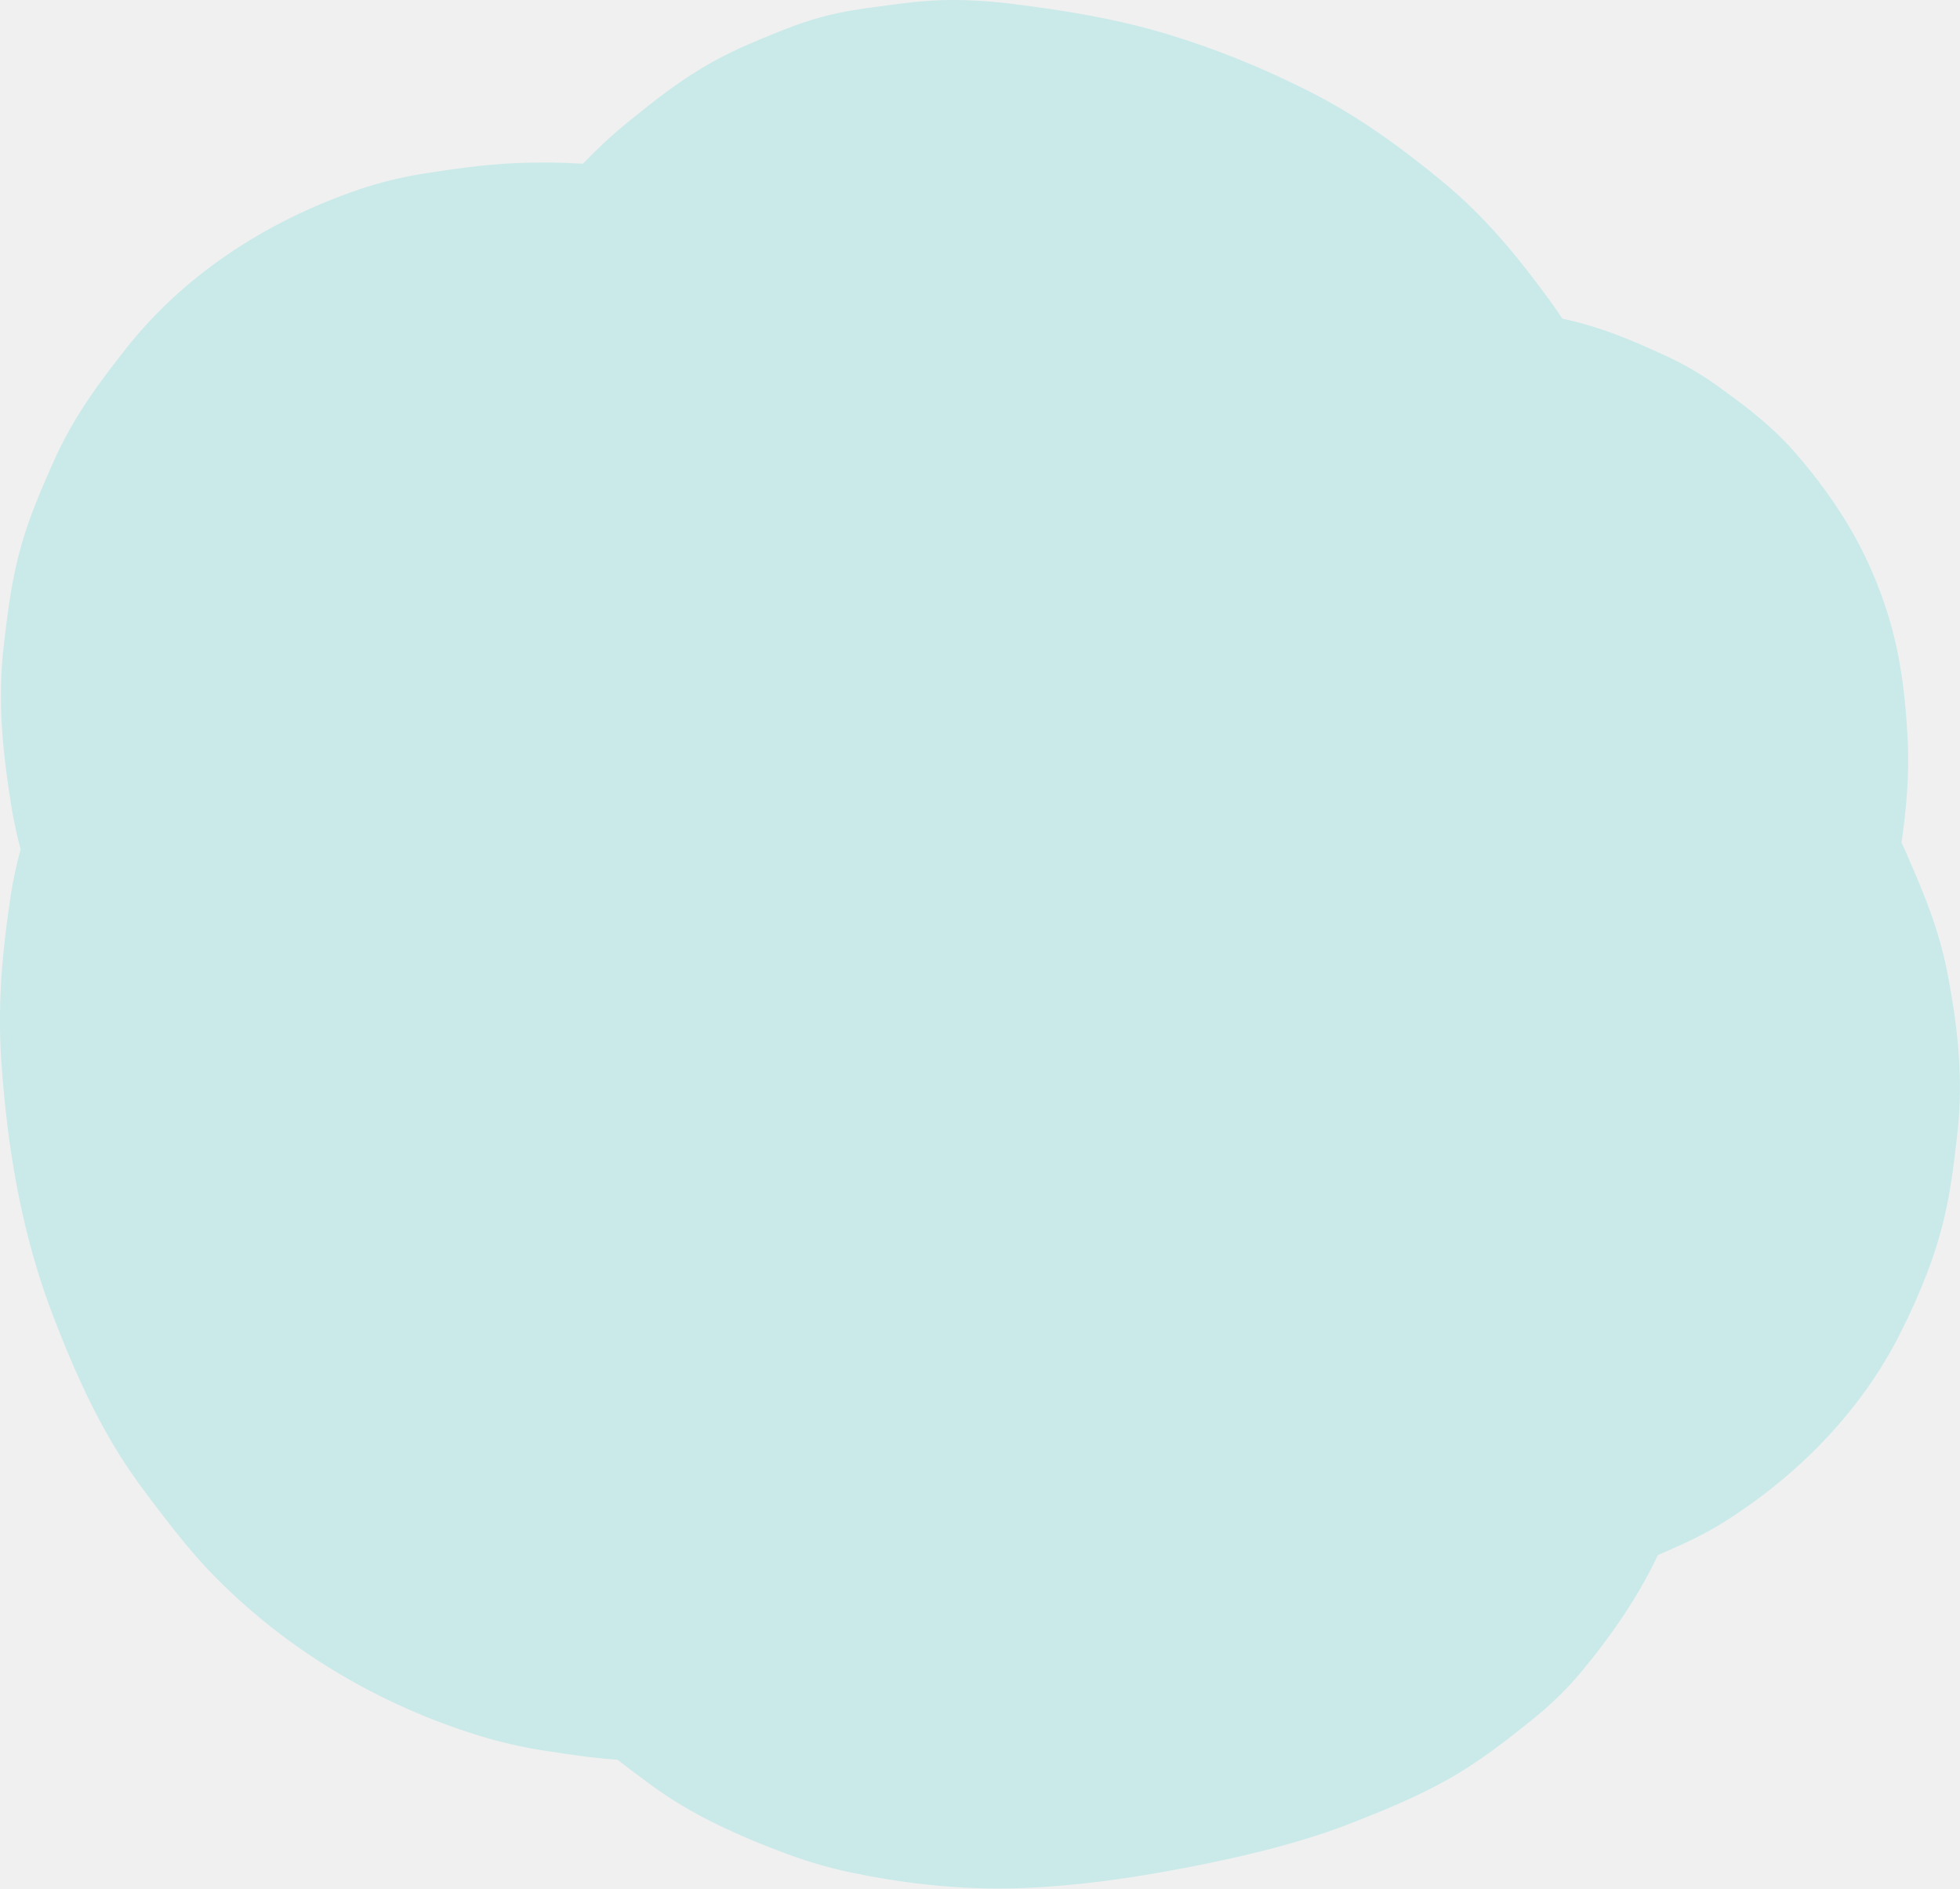
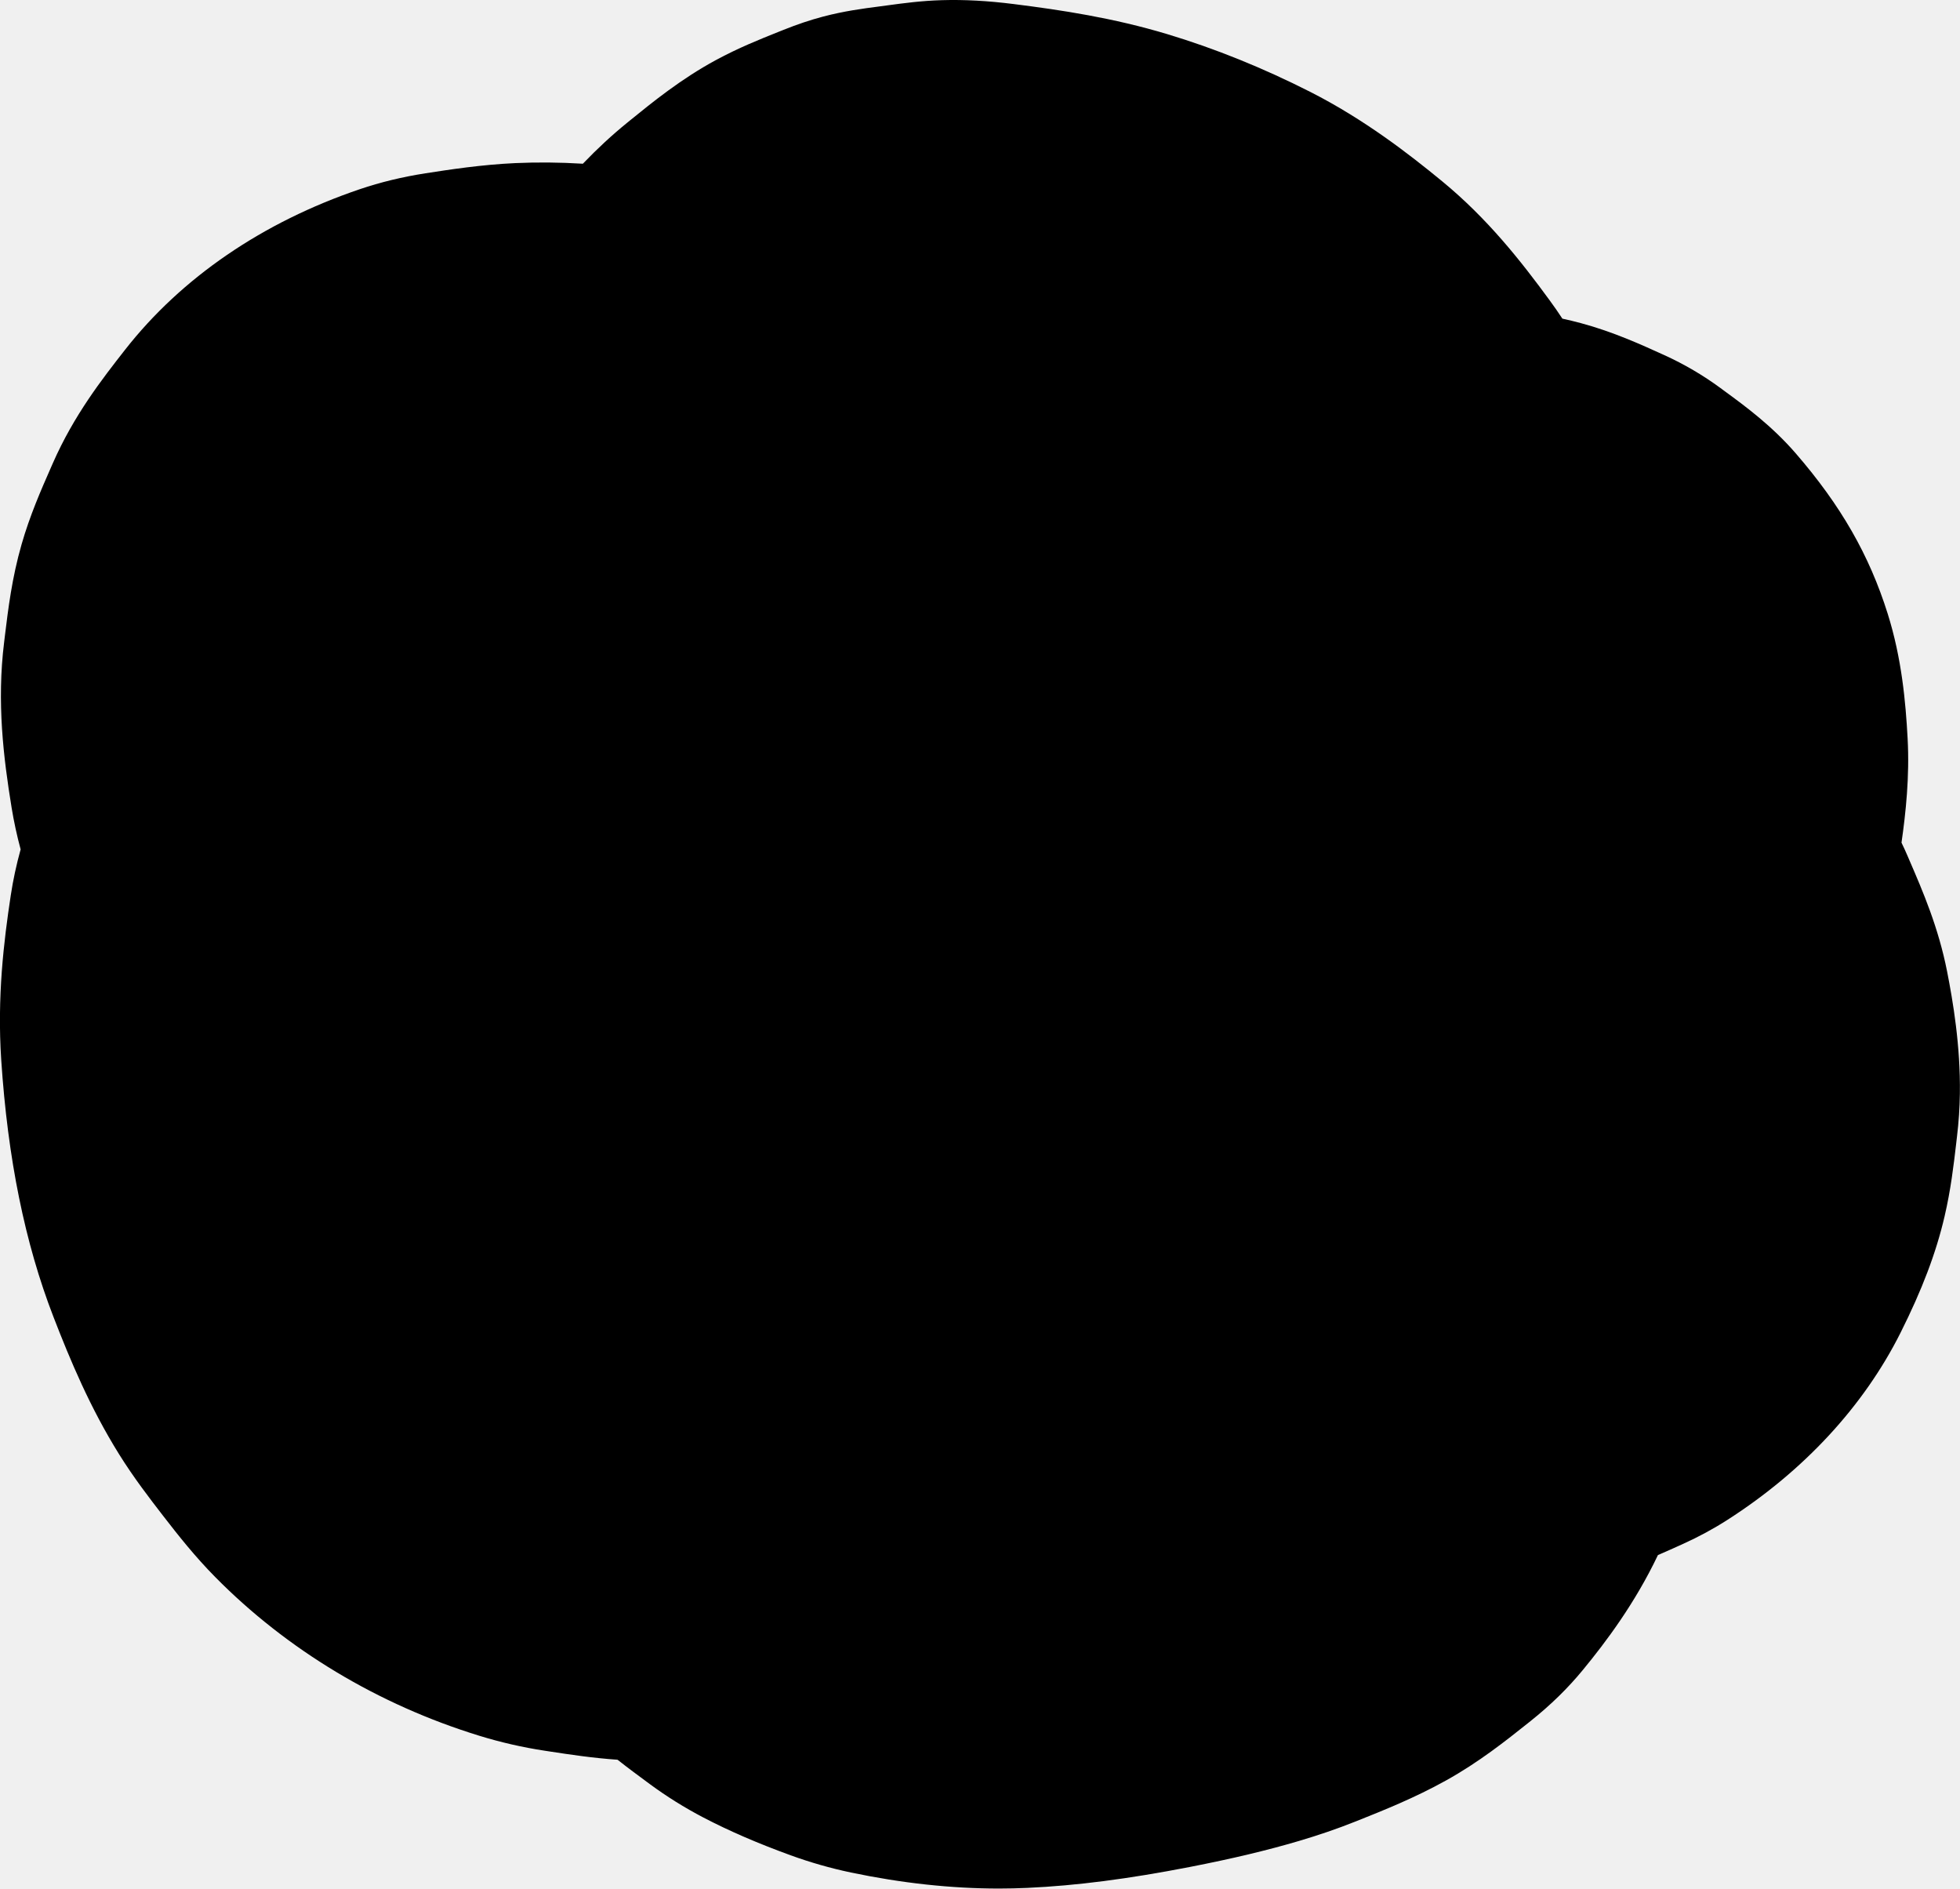
<svg xmlns="http://www.w3.org/2000/svg" version="1.1" id="圖層_1" x="0px" y="0px" viewBox="0 0 596.75 574.9" style="enable-background:new 0 0 596.75 574.9;" xml:space="preserve">
-   <style type="text/css">
- 	.st0{fill:#FFFFFF;}
- 	.st1{fill:#93BAA6;}
- 	.st2{fill:#DBC8E8;}
- 	.st3{fill:#F9F6C2;}
- 	.st4{fill:#CAEAE9;}
- 	.st5{fill:#D0ECEB;}
- 	.st6{fill:#D5EEED;}
- </style>
-   <path class="st4" d="M592.82,295.72c-2.64-13.4-7.35-24.31-11.51-33.94l-0.5-1.17c-0.59-1.37-1.21-2.74-1.87-4.1  c1.29-9.01,2.49-20.03,1.86-31.74c-0.6-11.14-1.79-24.36-6.07-37.97c-5.62-17.86-14.24-32.9-27.97-48.77  c-7.28-8.42-15.46-14.42-21.43-18.79l-1.49-1.1c-5.29-3.9-11.06-7.28-17.14-10.05l-0.14-0.06c-6.88-3.13-15.44-7.03-25.25-9.67  c-1.89-0.51-3.77-0.96-5.62-1.36c-1.25-1.9-2.52-3.74-3.84-5.53c-8.9-12.17-19.03-24.99-32.77-36.29  c-10.08-8.29-23.74-18.87-40.11-27.19c-14.36-7.29-29.01-13.21-43.55-17.59c-16.44-4.95-32.18-7.33-46.74-9.16  c-7.92-1-15.07-1.39-21.89-1.19c-6.23,0.18-11.76,0.93-16.2,1.53l-3.21,0.43c-4.62,0.6-10.36,1.35-16.81,3.05  c-3.91,1.03-7.82,2.35-11.99,4.02l-1.51,0.6c-5.73,2.29-12.23,4.89-19.11,8.61c-10.59,5.73-19.25,12.77-26.21,18.42l-0.82,0.67  c-4.58,3.72-9.06,7.86-13.47,12.46c-6.99-0.43-13.88-0.49-20.56-0.19c-10.3,0.47-20.18,1.99-27.39,3.11  c-6.95,1.08-13.67,2.7-19.95,4.83c-29.59,10.03-54.33,26.95-71.53,48.94c-6.92,8.85-15.53,19.85-21.96,34.51l-0.72,1.64  c-2.78,6.33-6.25,14.2-8.78,23.03c-2.93,10.2-4.07,19.58-5.08,27.85l-0.24,2c-2.24,18.2-0.22,34.95,2.29,50.34  c0.69,4.2,1.59,8.37,2.74,12.66c-1.31,4.75-2.3,9.35-3,13.97c-2.14,14.09-4.17,31.06-2.91,50.06c2,30.18,7.2,55.76,15.87,78.19  c5.18,13.38,11.18,27.7,19.96,41.81c4.52,7.26,9.26,13.39,13.44,18.81c4.64,6,9.69,12.39,15.89,18.67  c21.85,22.14,49.64,38.84,80.37,48.3c6.56,2.02,13.26,3.55,19.93,4.56l1.37,0.21c6.35,0.97,13.29,2.02,20.82,2.54  c3.18,2.51,6.24,4.76,9.01,6.81l0.84,0.62c5.08,3.75,10.55,7.16,16.27,10.15c7.79,4.07,16.48,7.83,26.56,11.5  c5.97,2.17,12.15,3.94,18.39,5.25c15.44,3.24,30.55,4.88,45.06,4.88c2.91,0,5.79-0.07,8.65-0.2c14.97-0.69,30.7-2.72,49.51-6.38  c12.87-2.51,23.41-5.02,33.19-7.91c6.12-1.81,11.68-3.72,17-5.84l0.41-0.16c8.35-3.33,17.81-7.1,27.37-12.42  c10.05-5.59,18.08-11.99,25.18-17.64l0.51-0.41c6.15-4.9,11.4-10.02,16.03-15.67c6.97-8.48,15.78-20.18,22.78-34.88  c2.53-1.09,4.95-2.18,7.27-3.23l0.46-0.21c4.68-2.12,9.22-4.57,13.48-7.31c23.25-14.91,41.45-34.6,52.65-56.92  c6.57-13.1,10.84-24.36,13.41-35.42c1.89-8.09,2.77-15.59,3.54-22.21l0.24-2.07c0.53-4.41,0.82-8.81,0.88-13.06  C596.92,318.35,594.59,304.71,592.82,295.72z" />
+   <path fill="currentColor" d="M592.82,295.72c-2.64-13.4-7.35-24.31-11.51-33.94l-0.5-1.17c-0.59-1.37-1.21-2.74-1.87-4.1  c1.29-9.01,2.49-20.03,1.86-31.74c-0.6-11.14-1.79-24.36-6.07-37.97c-5.62-17.86-14.24-32.9-27.97-48.77  c-7.28-8.42-15.46-14.42-21.43-18.79l-1.49-1.1c-5.29-3.9-11.06-7.28-17.14-10.05l-0.14-0.06c-6.88-3.13-15.44-7.03-25.25-9.67  c-1.89-0.51-3.77-0.96-5.62-1.36c-1.25-1.9-2.52-3.74-3.84-5.53c-8.9-12.17-19.03-24.99-32.77-36.29  c-10.08-8.29-23.74-18.87-40.11-27.19c-14.36-7.29-29.01-13.21-43.55-17.59c-16.44-4.95-32.18-7.33-46.74-9.16  c-7.92-1-15.07-1.39-21.89-1.19c-6.23,0.18-11.76,0.93-16.2,1.53l-3.21,0.43c-4.62,0.6-10.36,1.35-16.81,3.05  c-3.91,1.03-7.82,2.35-11.99,4.02l-1.51,0.6c-5.73,2.29-12.23,4.89-19.11,8.61c-10.59,5.73-19.25,12.77-26.21,18.42l-0.82,0.67  c-4.58,3.72-9.06,7.86-13.47,12.46c-6.99-0.43-13.88-0.49-20.56-0.19c-10.3,0.47-20.18,1.99-27.39,3.11  c-6.95,1.08-13.67,2.7-19.95,4.83c-29.59,10.03-54.33,26.95-71.53,48.94c-6.92,8.85-15.53,19.85-21.96,34.51l-0.72,1.64  c-2.78,6.33-6.25,14.2-8.78,23.03c-2.93,10.2-4.07,19.58-5.08,27.85l-0.24,2c-2.24,18.2-0.22,34.95,2.29,50.34  c0.69,4.2,1.59,8.37,2.74,12.66c-1.31,4.75-2.3,9.35-3,13.97c-2.14,14.09-4.17,31.06-2.91,50.06c2,30.18,7.2,55.76,15.87,78.19  c5.18,13.38,11.18,27.7,19.96,41.81c4.52,7.26,9.26,13.39,13.44,18.81c4.64,6,9.69,12.39,15.89,18.67  c21.85,22.14,49.64,38.84,80.37,48.3c6.56,2.02,13.26,3.55,19.93,4.56l1.37,0.21c6.35,0.97,13.29,2.02,20.82,2.54  c3.18,2.51,6.24,4.76,9.01,6.81l0.84,0.62c5.08,3.75,10.55,7.16,16.27,10.15c7.79,4.07,16.48,7.83,26.56,11.5  c5.97,2.17,12.15,3.94,18.39,5.25c15.44,3.24,30.55,4.88,45.06,4.88c2.91,0,5.79-0.07,8.65-0.2c14.97-0.69,30.7-2.72,49.51-6.38  c12.87-2.51,23.41-5.02,33.19-7.91c6.12-1.81,11.68-3.72,17-5.84l0.41-0.16c8.35-3.33,17.81-7.1,27.37-12.42  c10.05-5.59,18.08-11.99,25.18-17.64l0.51-0.41c6.15-4.9,11.4-10.02,16.03-15.67c6.97-8.48,15.78-20.18,22.78-34.88  c2.53-1.09,4.95-2.18,7.27-3.23l0.46-0.21c4.68-2.12,9.22-4.57,13.48-7.31c23.25-14.91,41.45-34.6,52.65-56.92  c6.57-13.1,10.84-24.36,13.41-35.42c1.89-8.09,2.77-15.59,3.54-22.21l0.24-2.07c0.53-4.41,0.82-8.81,0.88-13.06  C596.92,318.35,594.59,304.71,592.82,295.72z" />
</svg>
